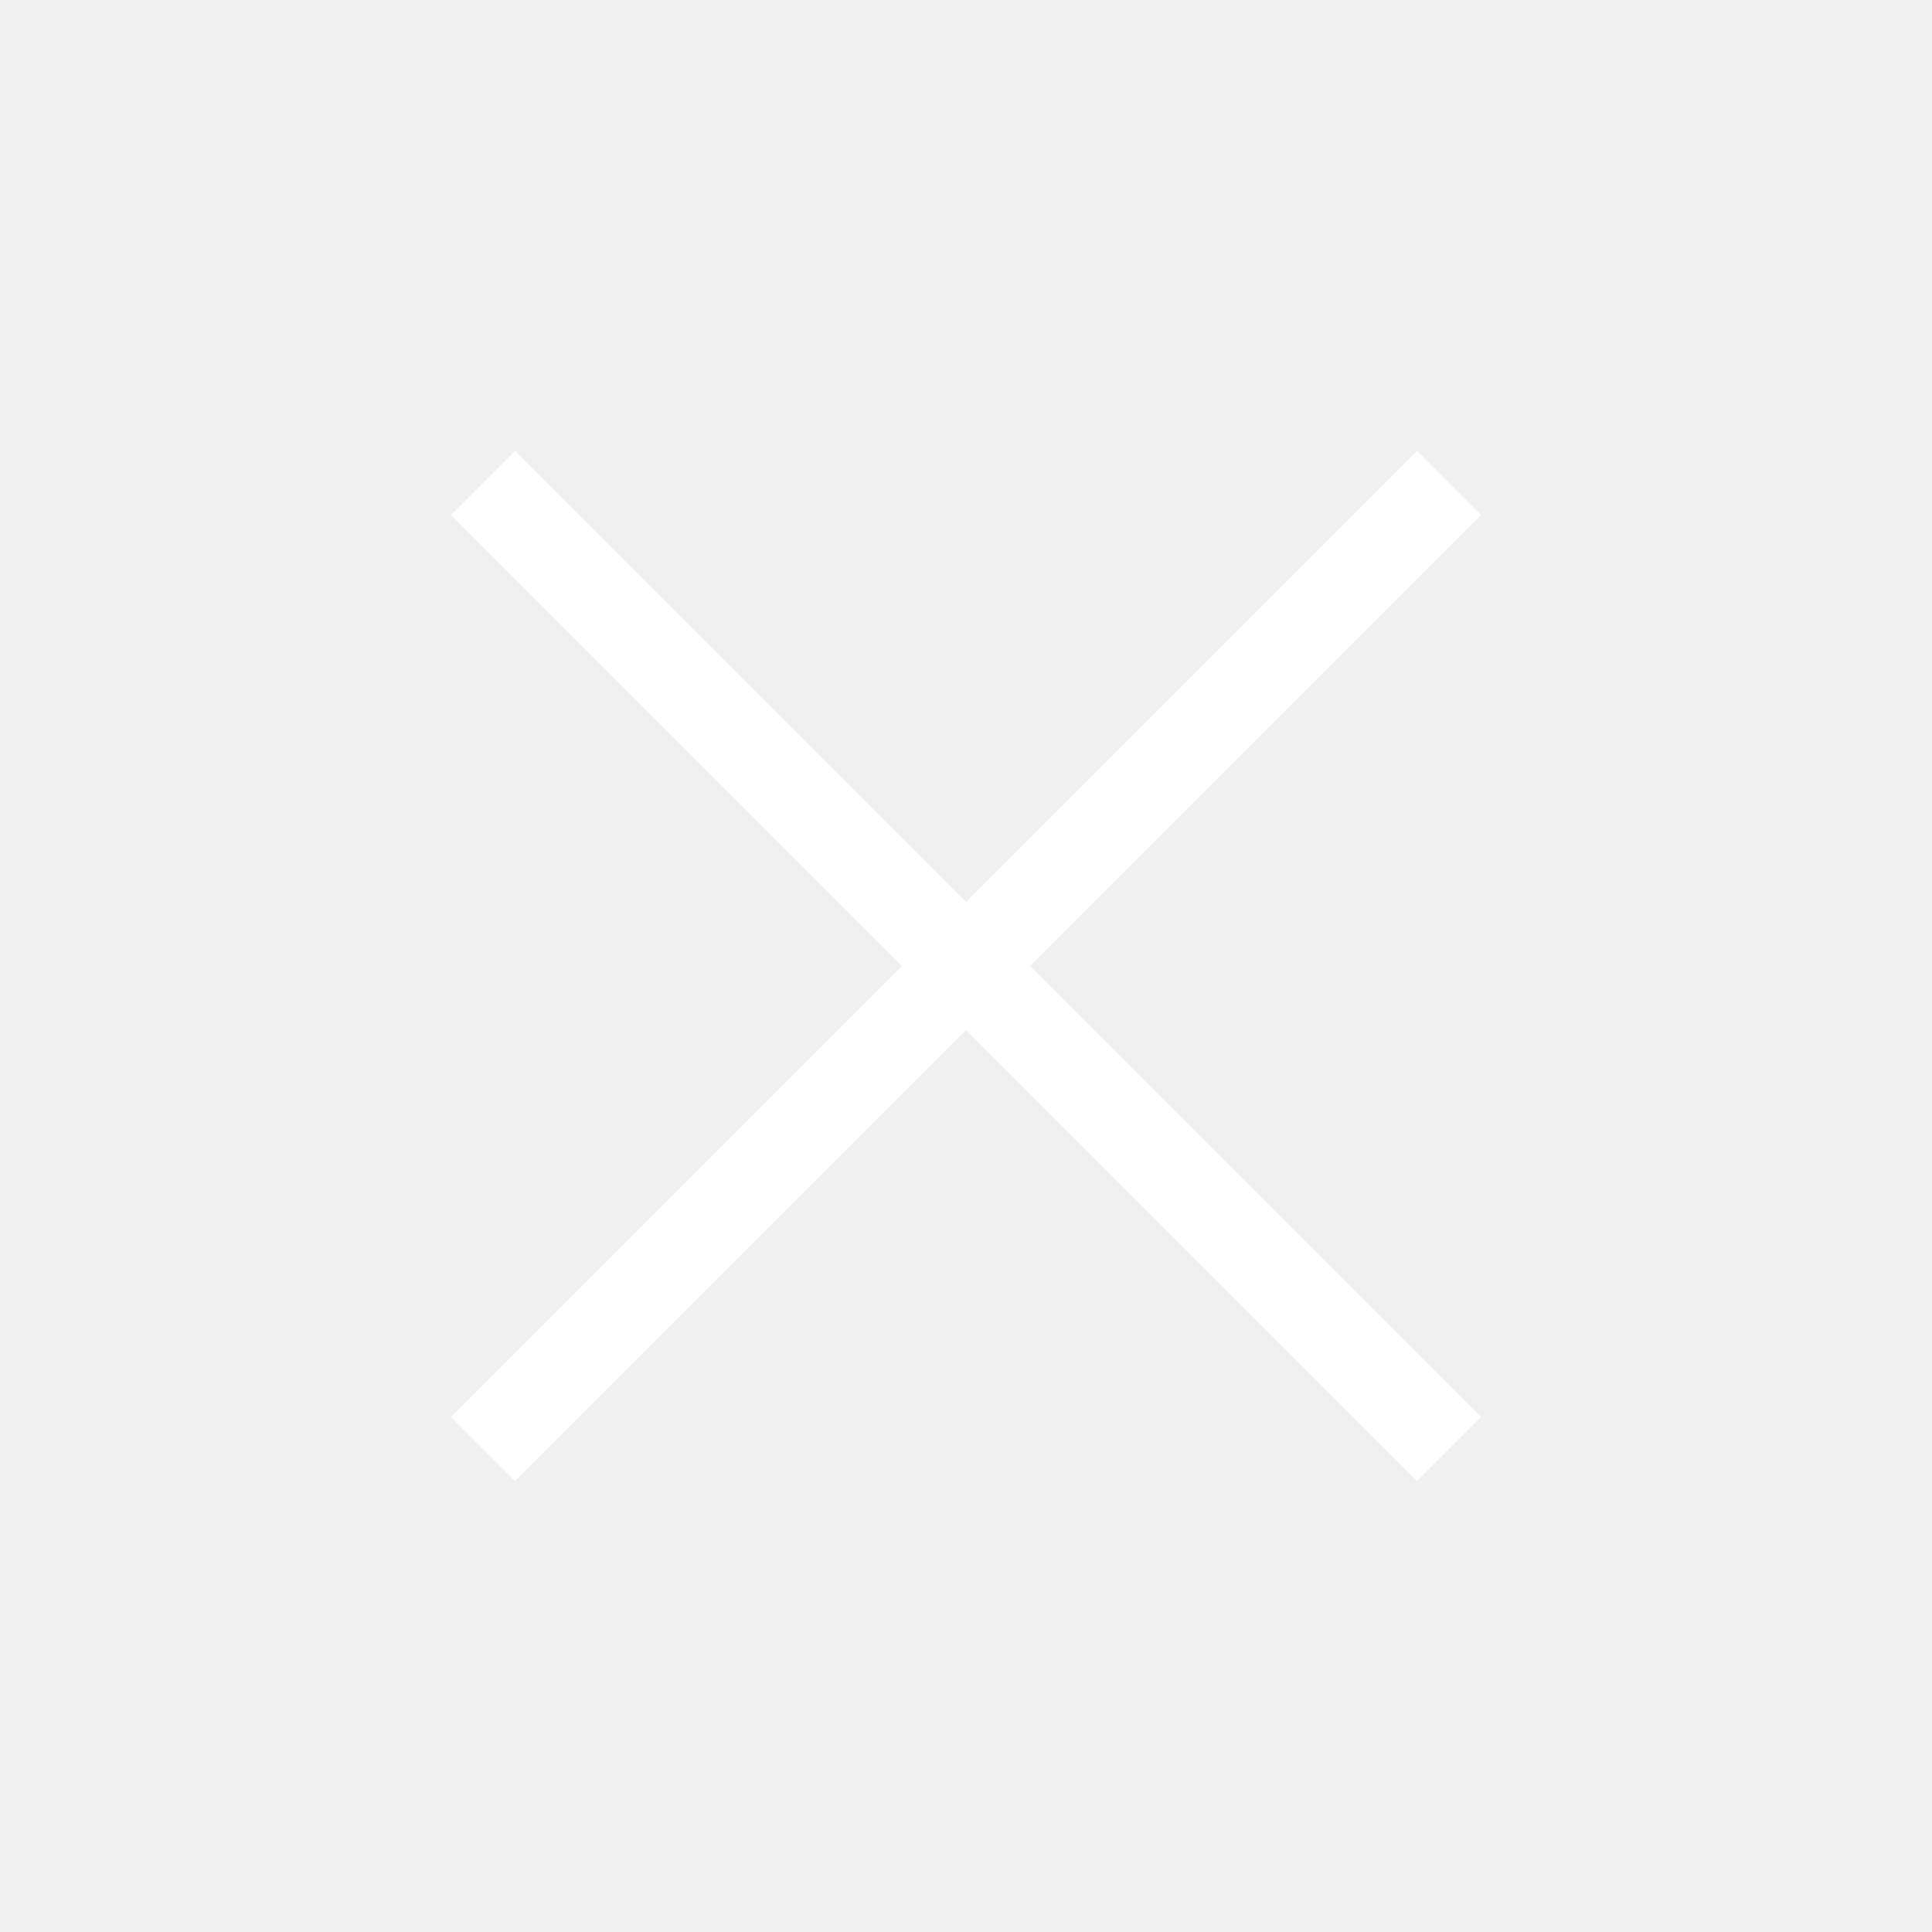
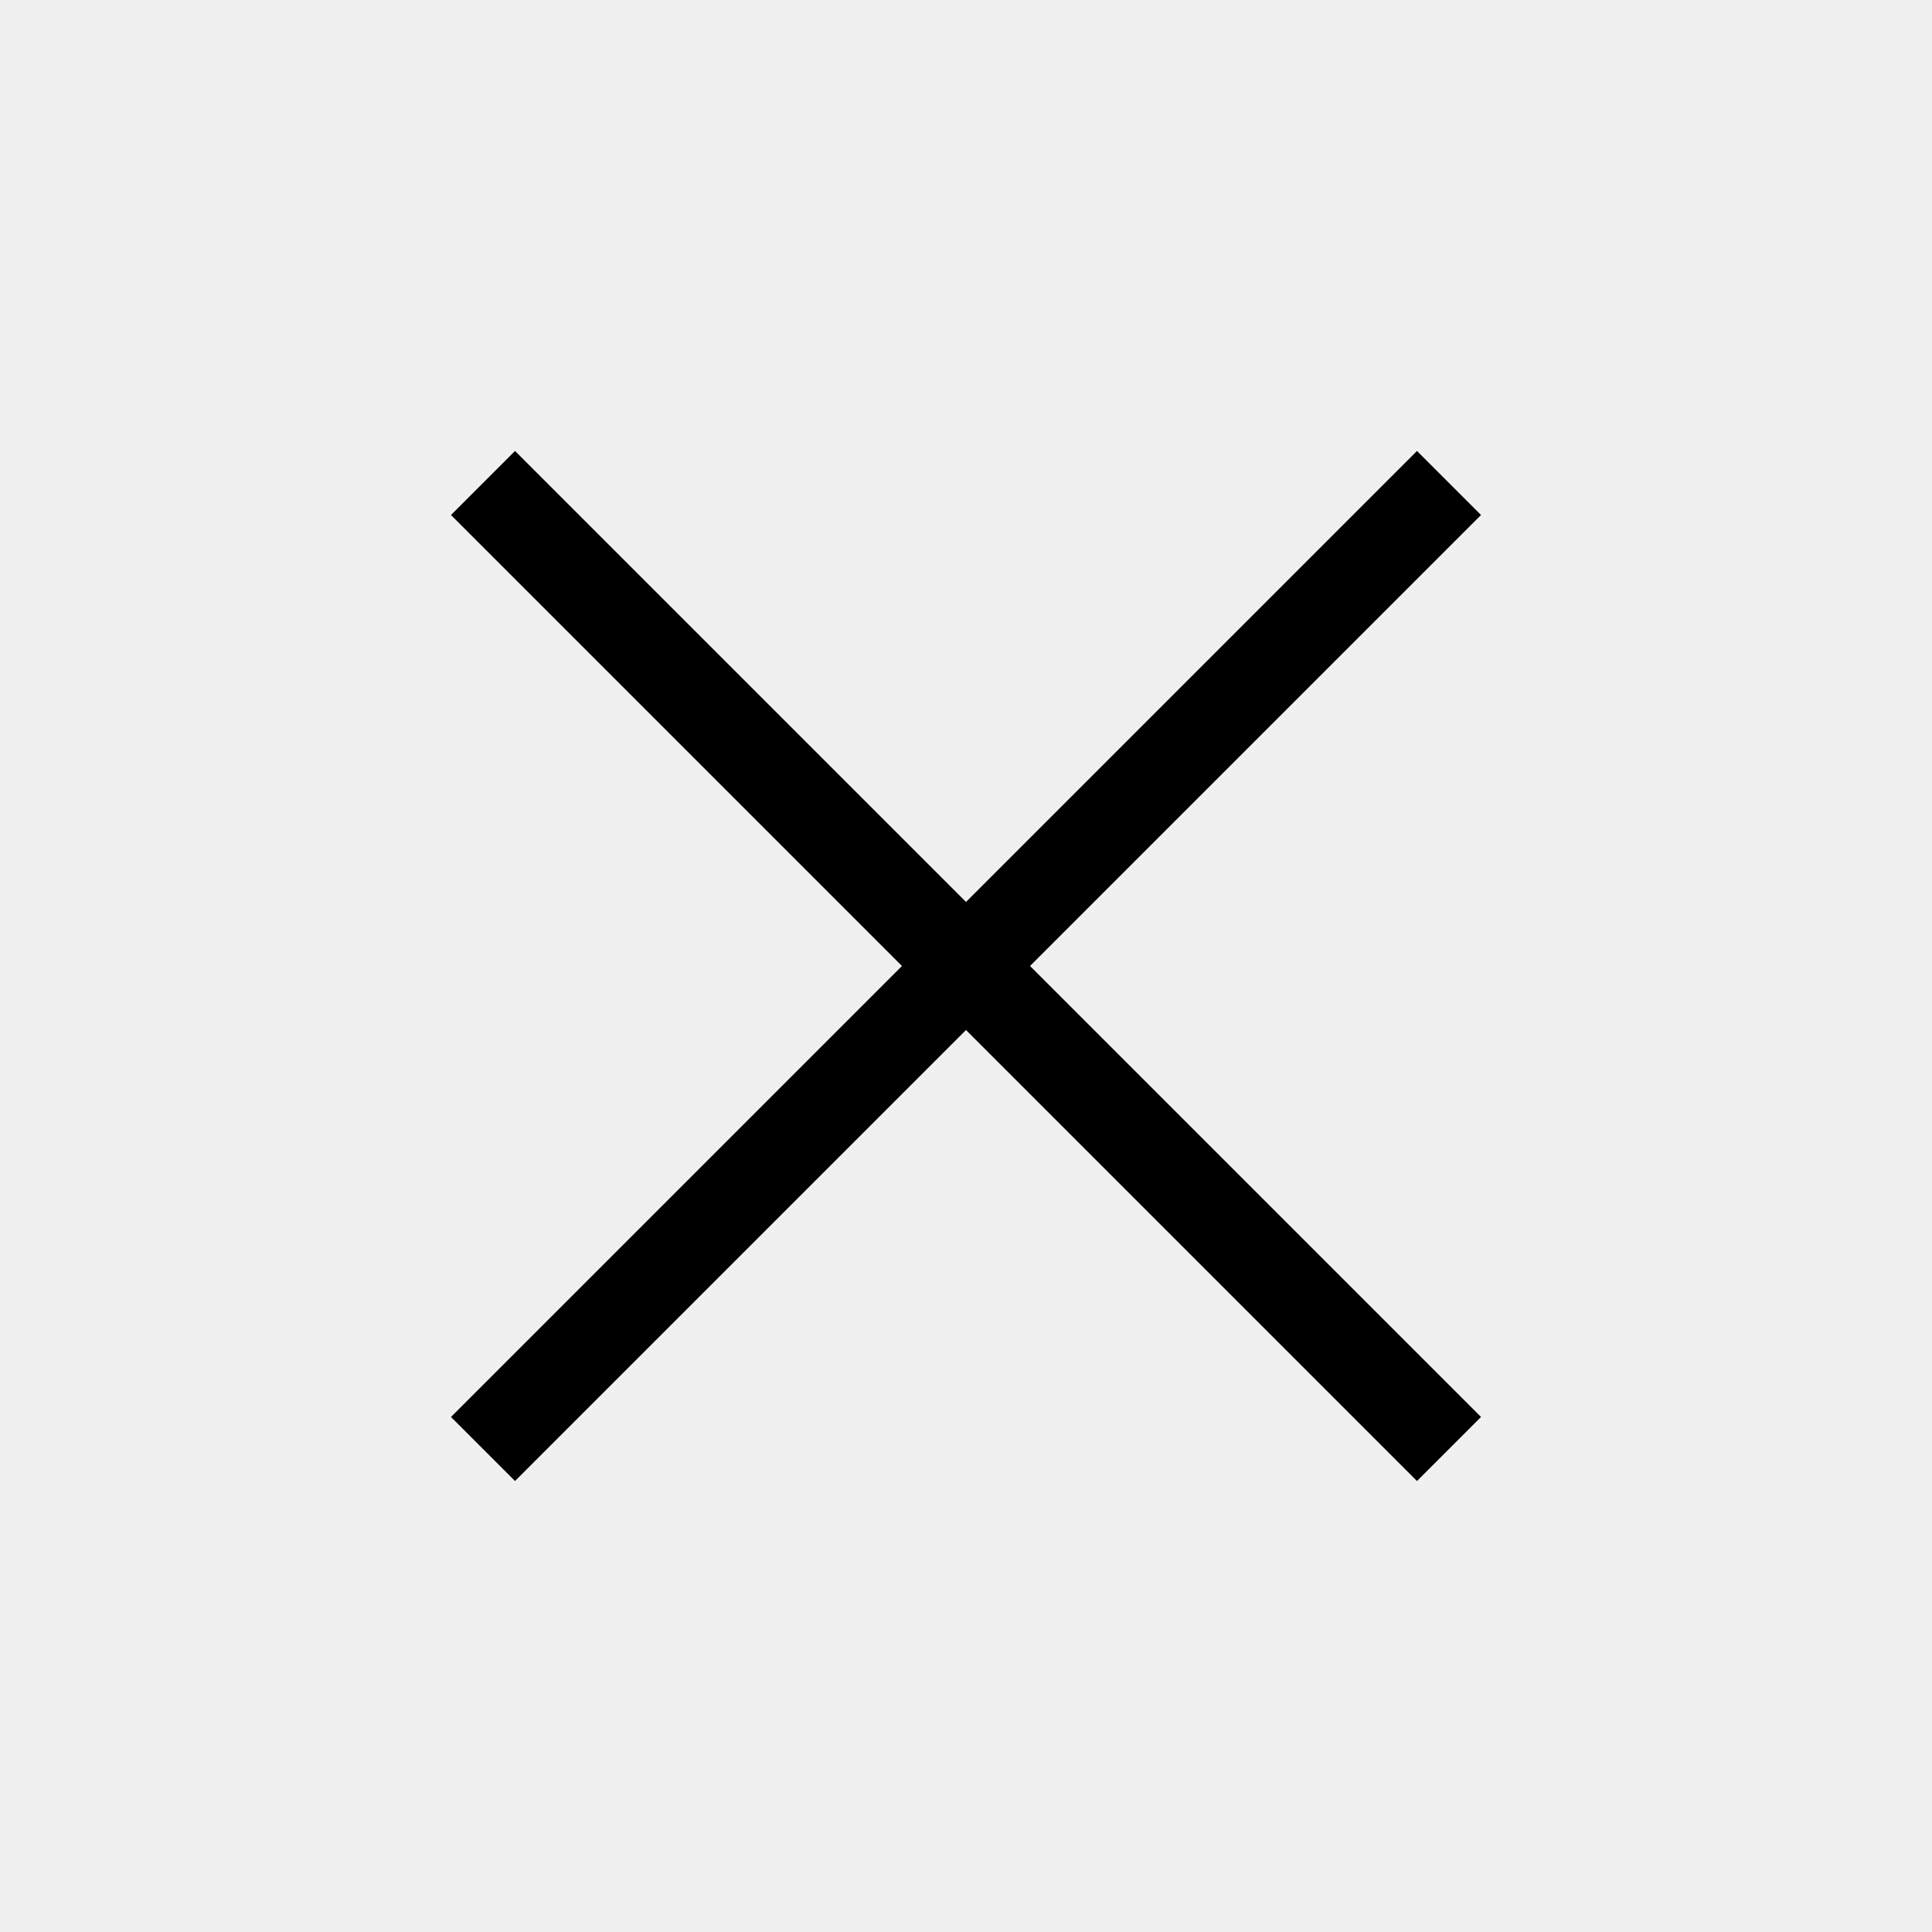
<svg xmlns="http://www.w3.org/2000/svg" width="32px" height="32px" viewBox="0 0 32 32" zoomAndPan="disable">
-   <line x1="8" y1="8" x2="24" y2="24" style="stroke:#fff;stroke-width:1.5" />
-   <line x1="8" y1="24" x2="24" y2="8" style="stroke:#fff;stroke-width:1.5" />
+   <line x1="8" y1="8" x2="24" y2="24" style="stroke:#000;stroke-width:1.5" />
+   <line x1="8" y1="24" x2="24" y2="8" style="stroke:#000;stroke-width:1.5" />
</svg>
